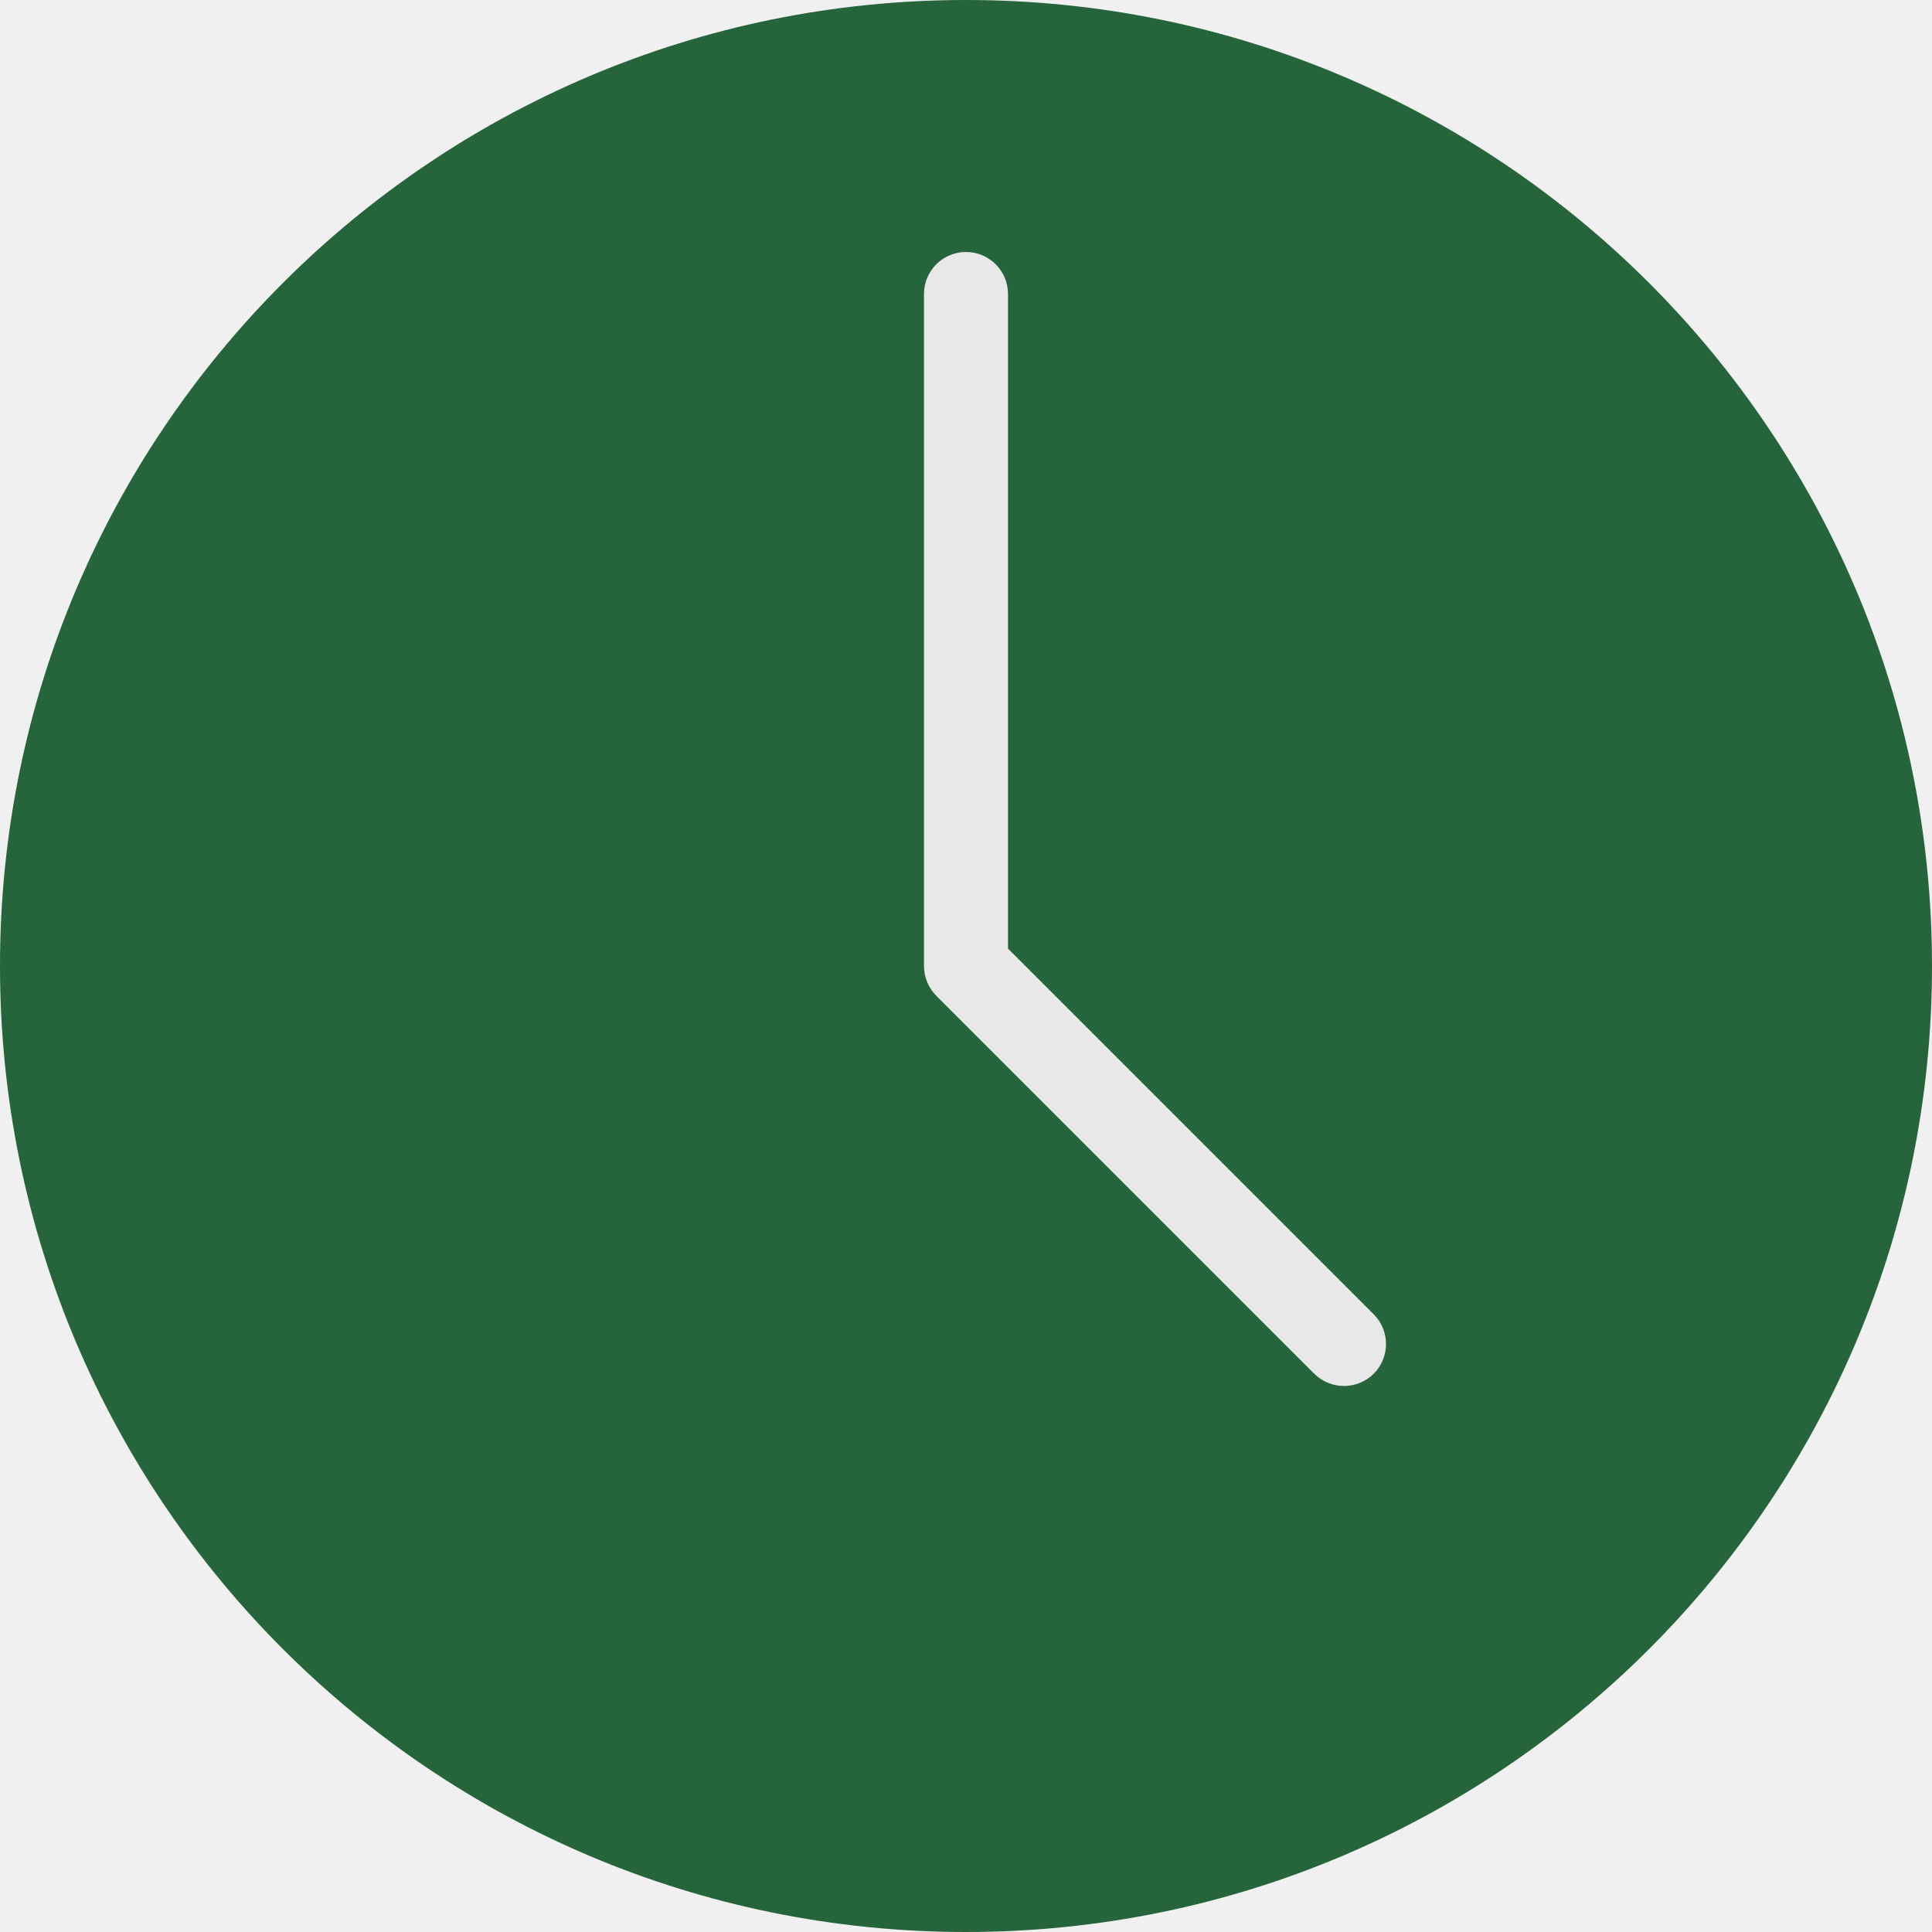
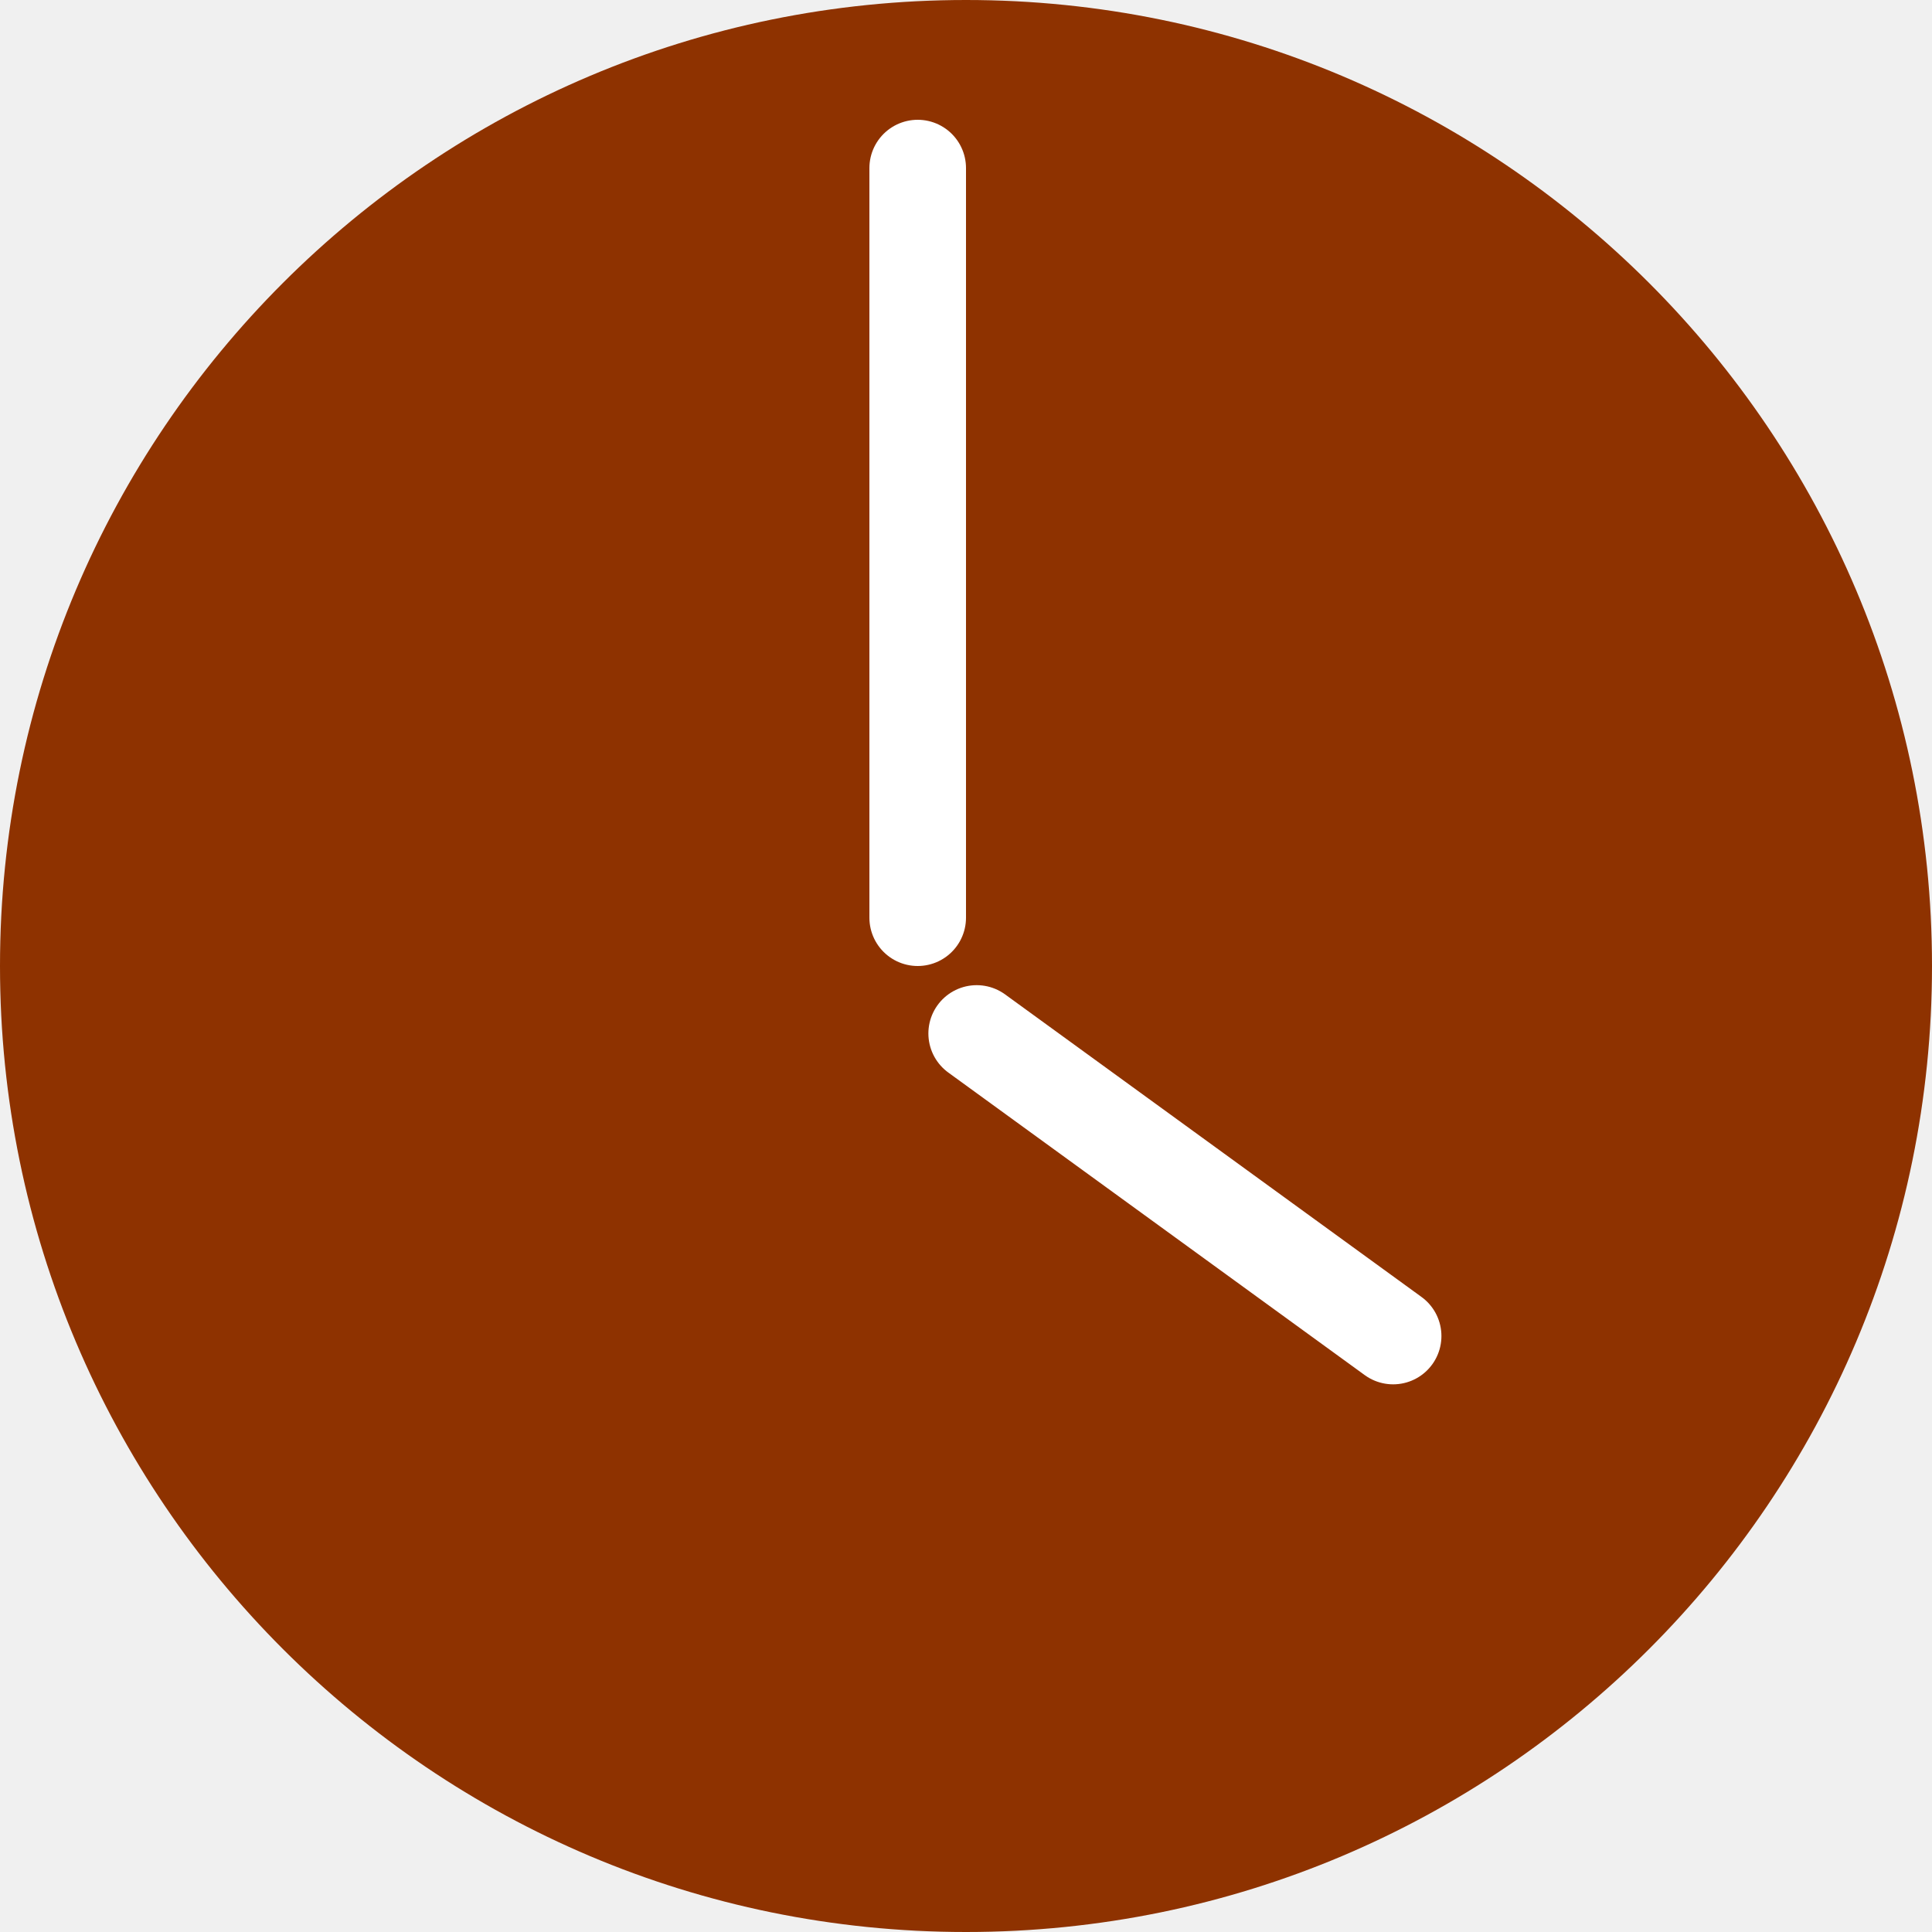
- <svg xmlns="http://www.w3.org/2000/svg" width="47" height="47" viewBox="0 0 47 47" fill="none">
-   <circle cx="23.5" cy="23.5" r="23.5" fill="#26643B" />
-   <path d="M33.419 31.974L24.522 23.077V7.152C24.522 6.588 24.064 6.13 23.5 6.13C22.936 6.13 22.478 6.588 22.478 7.152V23.5C22.478 23.772 22.587 24.031 22.776 24.223L31.972 33.419C32.172 33.617 32.434 33.717 32.696 33.717C32.957 33.717 33.219 33.617 33.419 33.419C33.817 33.02 33.817 32.373 33.419 31.974Z" fill="#E8E8E8" />
+ <svg xmlns="http://www.w3.org/2000/svg" width="500" height="500" viewBox="0 0 500 500" fill="none">
+   <circle cx="250" cy="250" r="250" fill="#8E3200" />
+   <line x1="237.5" y1="237.5" x2="237.5" y2="43.5" stroke="white" stroke-width="25" stroke-linecap="round" />
+   <line x1="360.54" y1="345.765" x2="252.765" y2="267.46" stroke="white" stroke-width="25" stroke-linecap="round" />
</svg>
